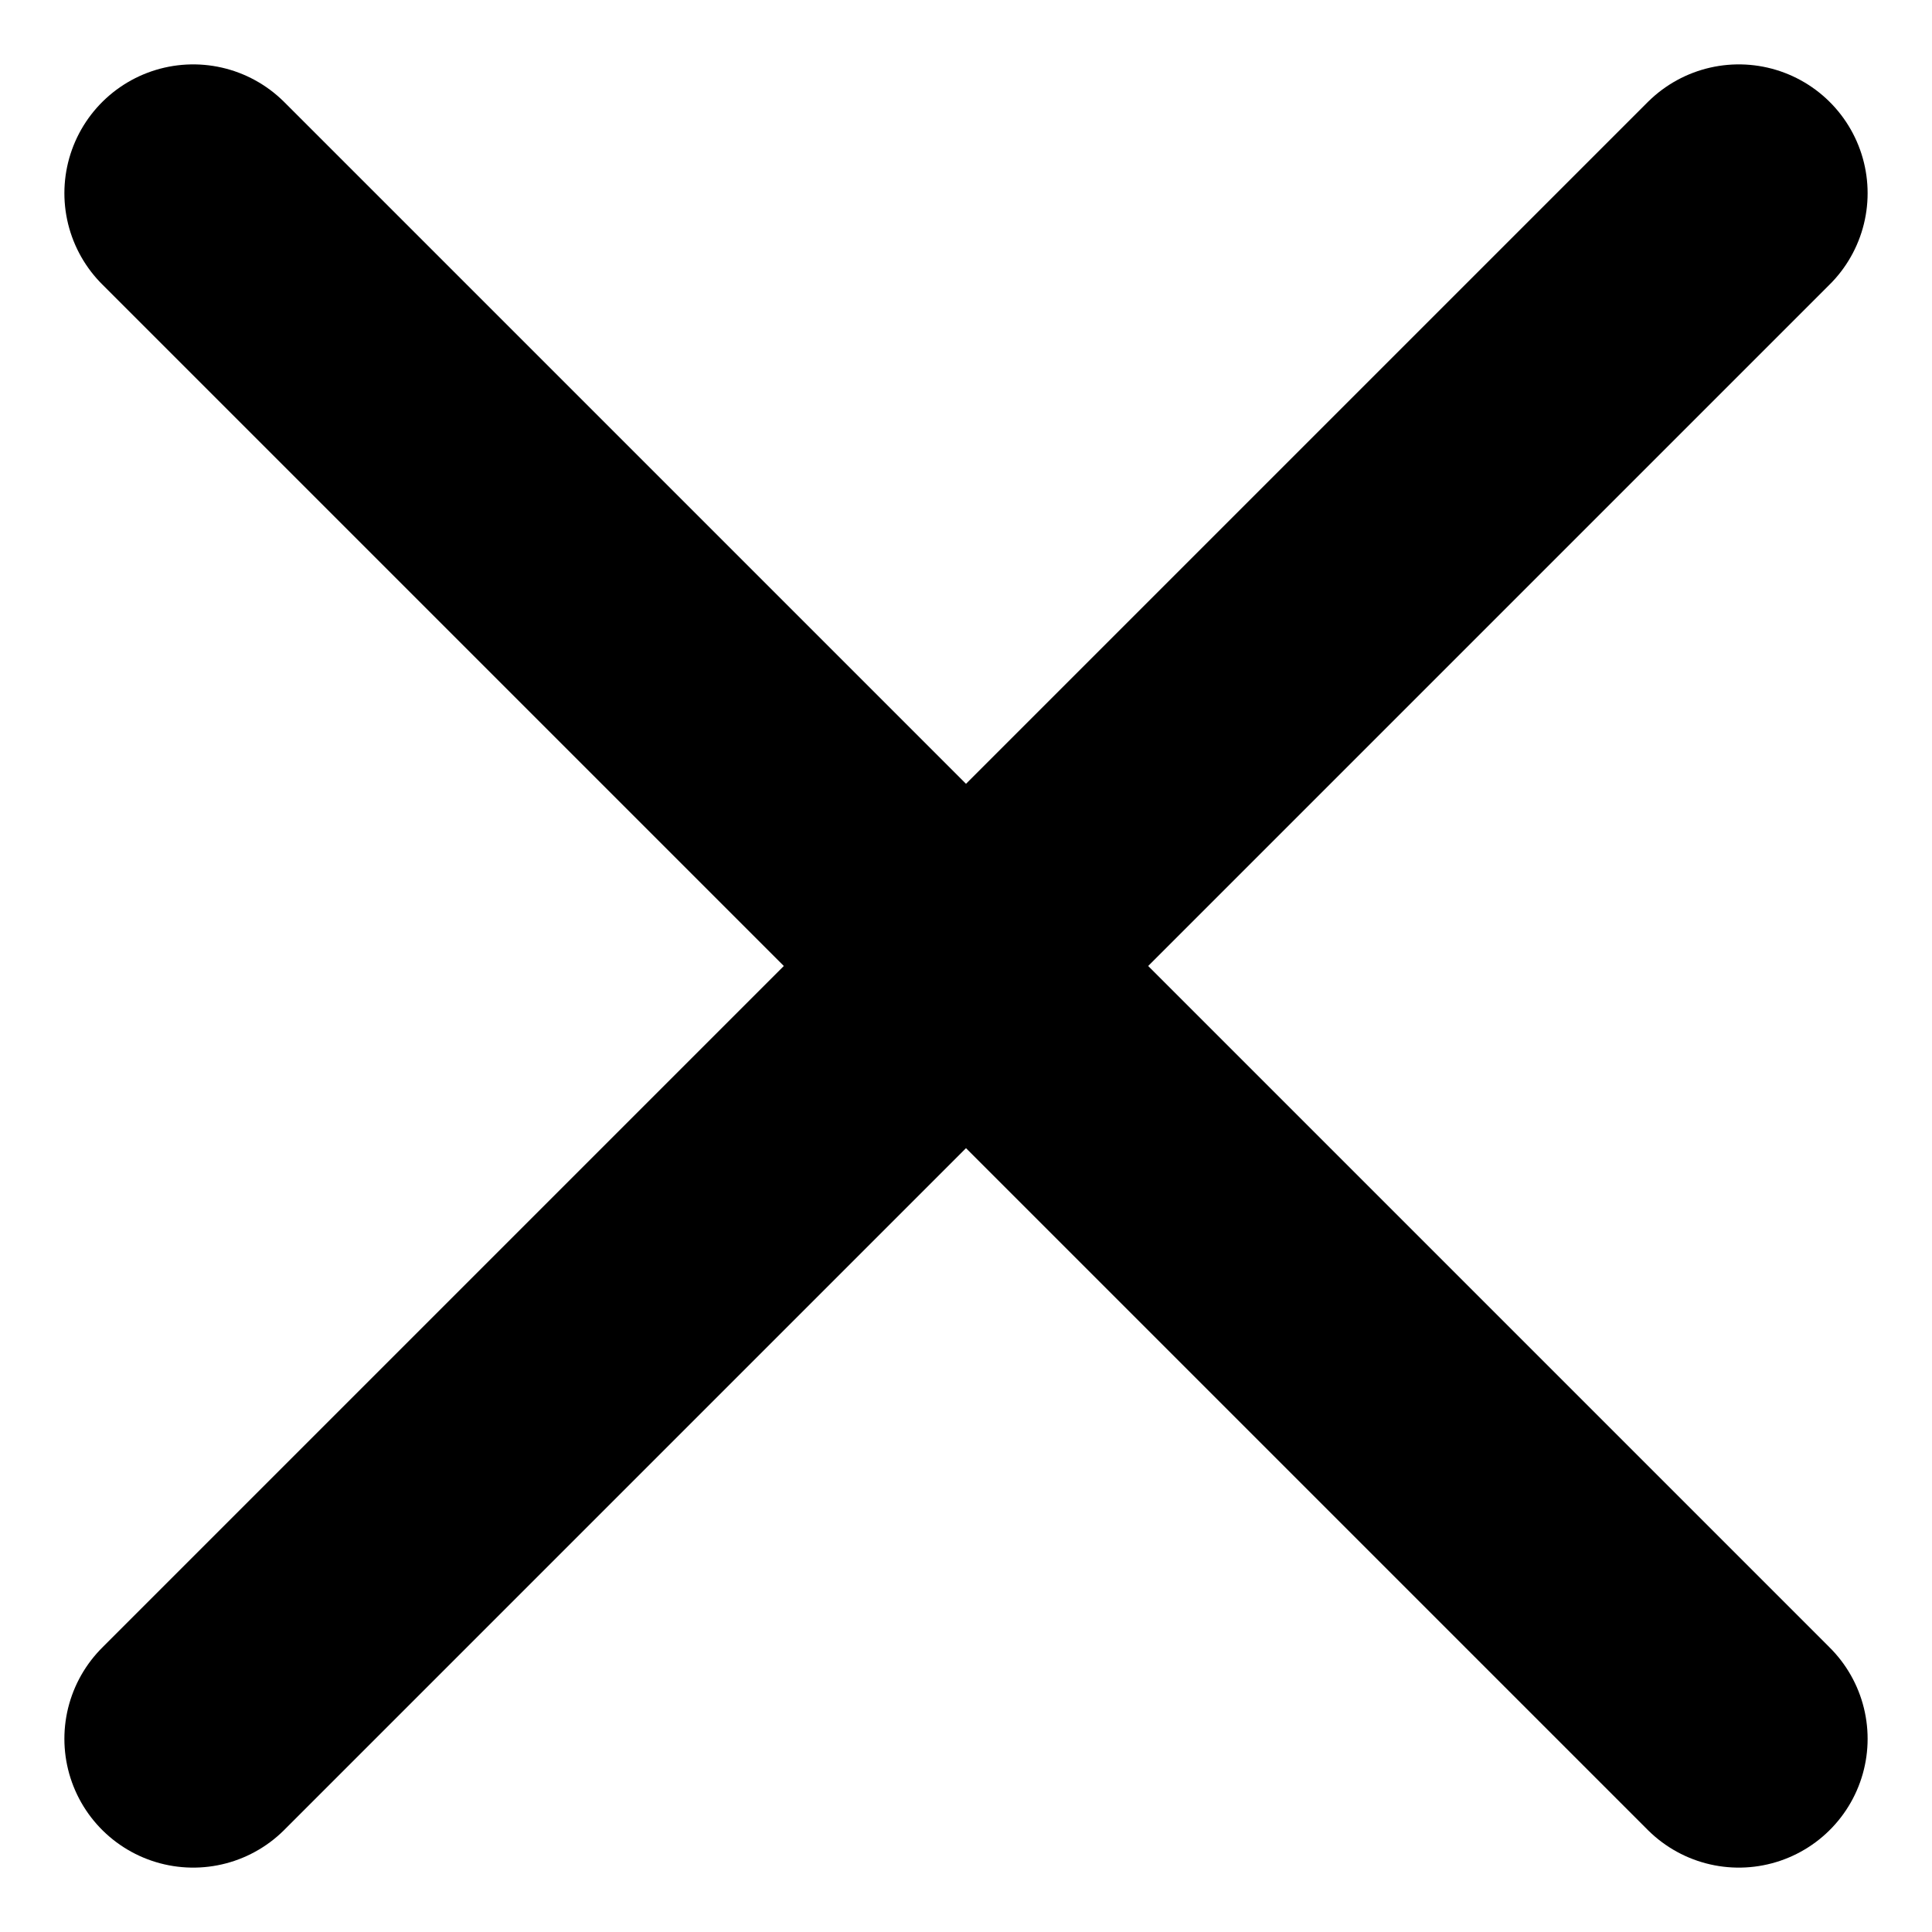
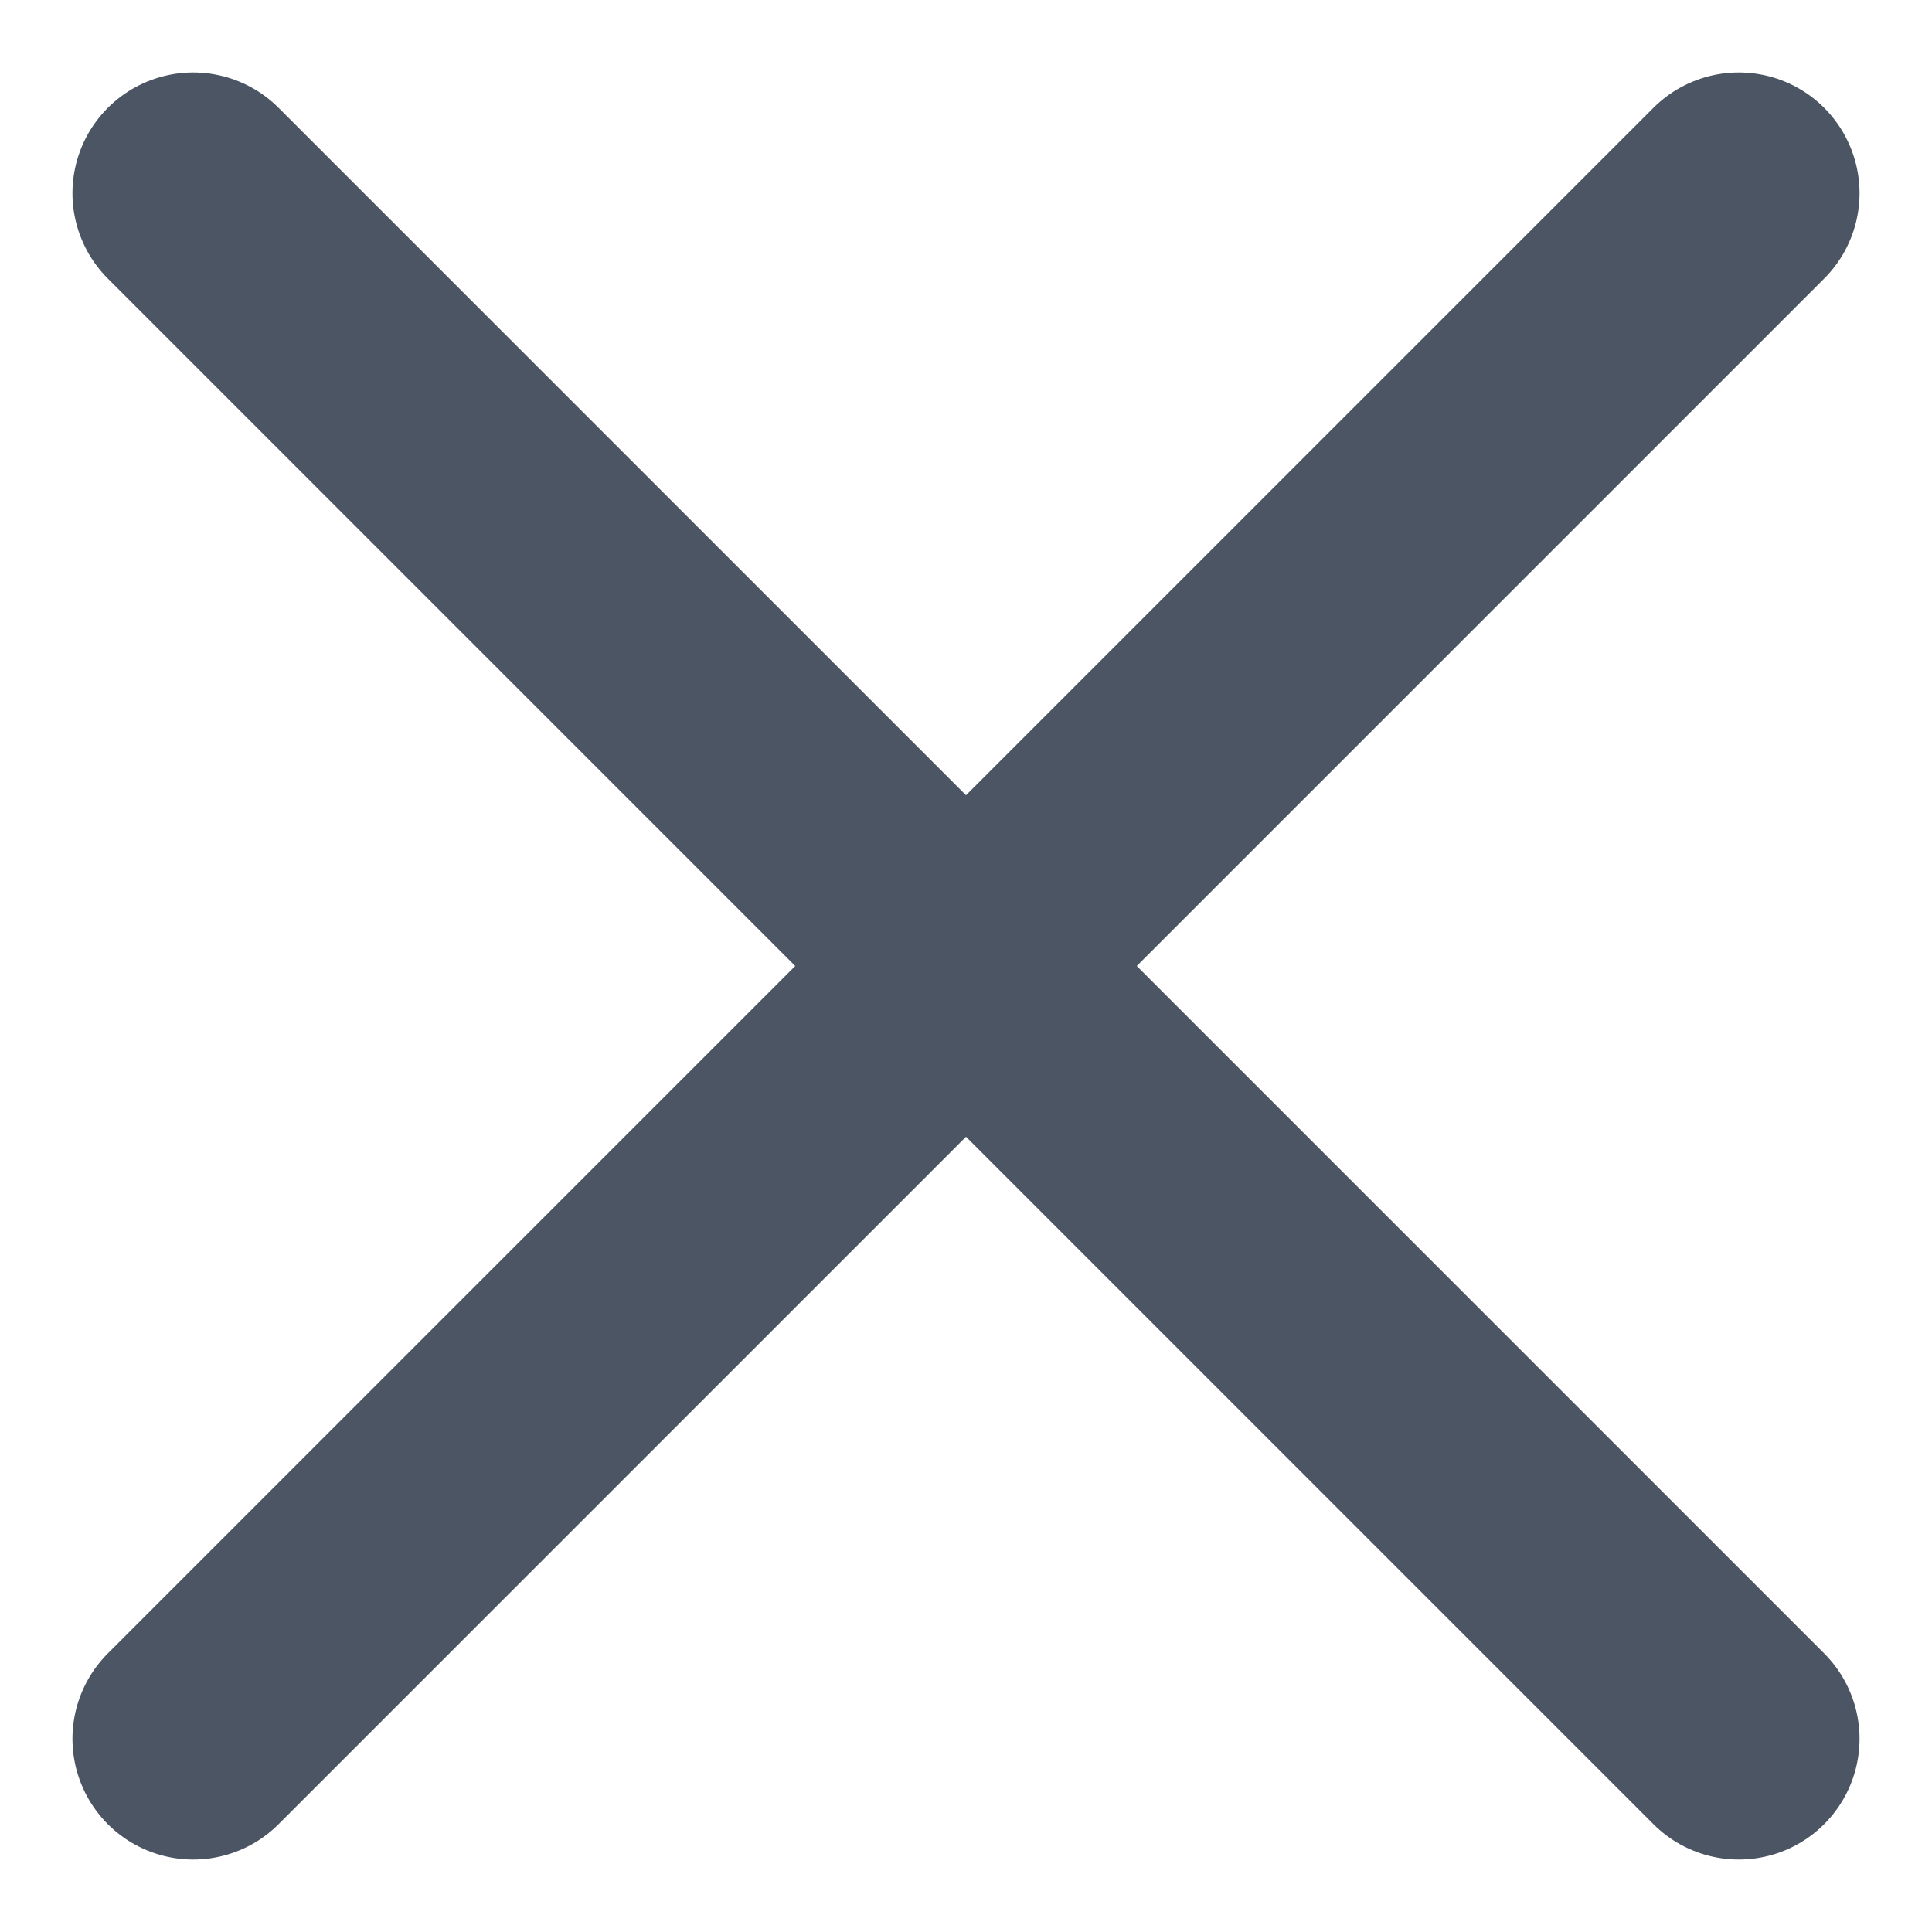
- <svg xmlns="http://www.w3.org/2000/svg" width="20" height="20" viewBox="0 0 20 20" fill="none">
-   <path d="M18 2L2 18M2 2L18 18" stroke="black" stroke-width="2.667" stroke-linecap="round" stroke-linejoin="round" />
+ <svg xmlns="http://www.w3.org/2000/svg" width="24" height="24" viewBox="0 0 20 20" fill="none">
+   <path d="M18 2L2 18M2 2L18 18" stroke="#4b5563" stroke-width="2.5" stroke-linecap="round" stroke-linejoin="round" />
</svg>
